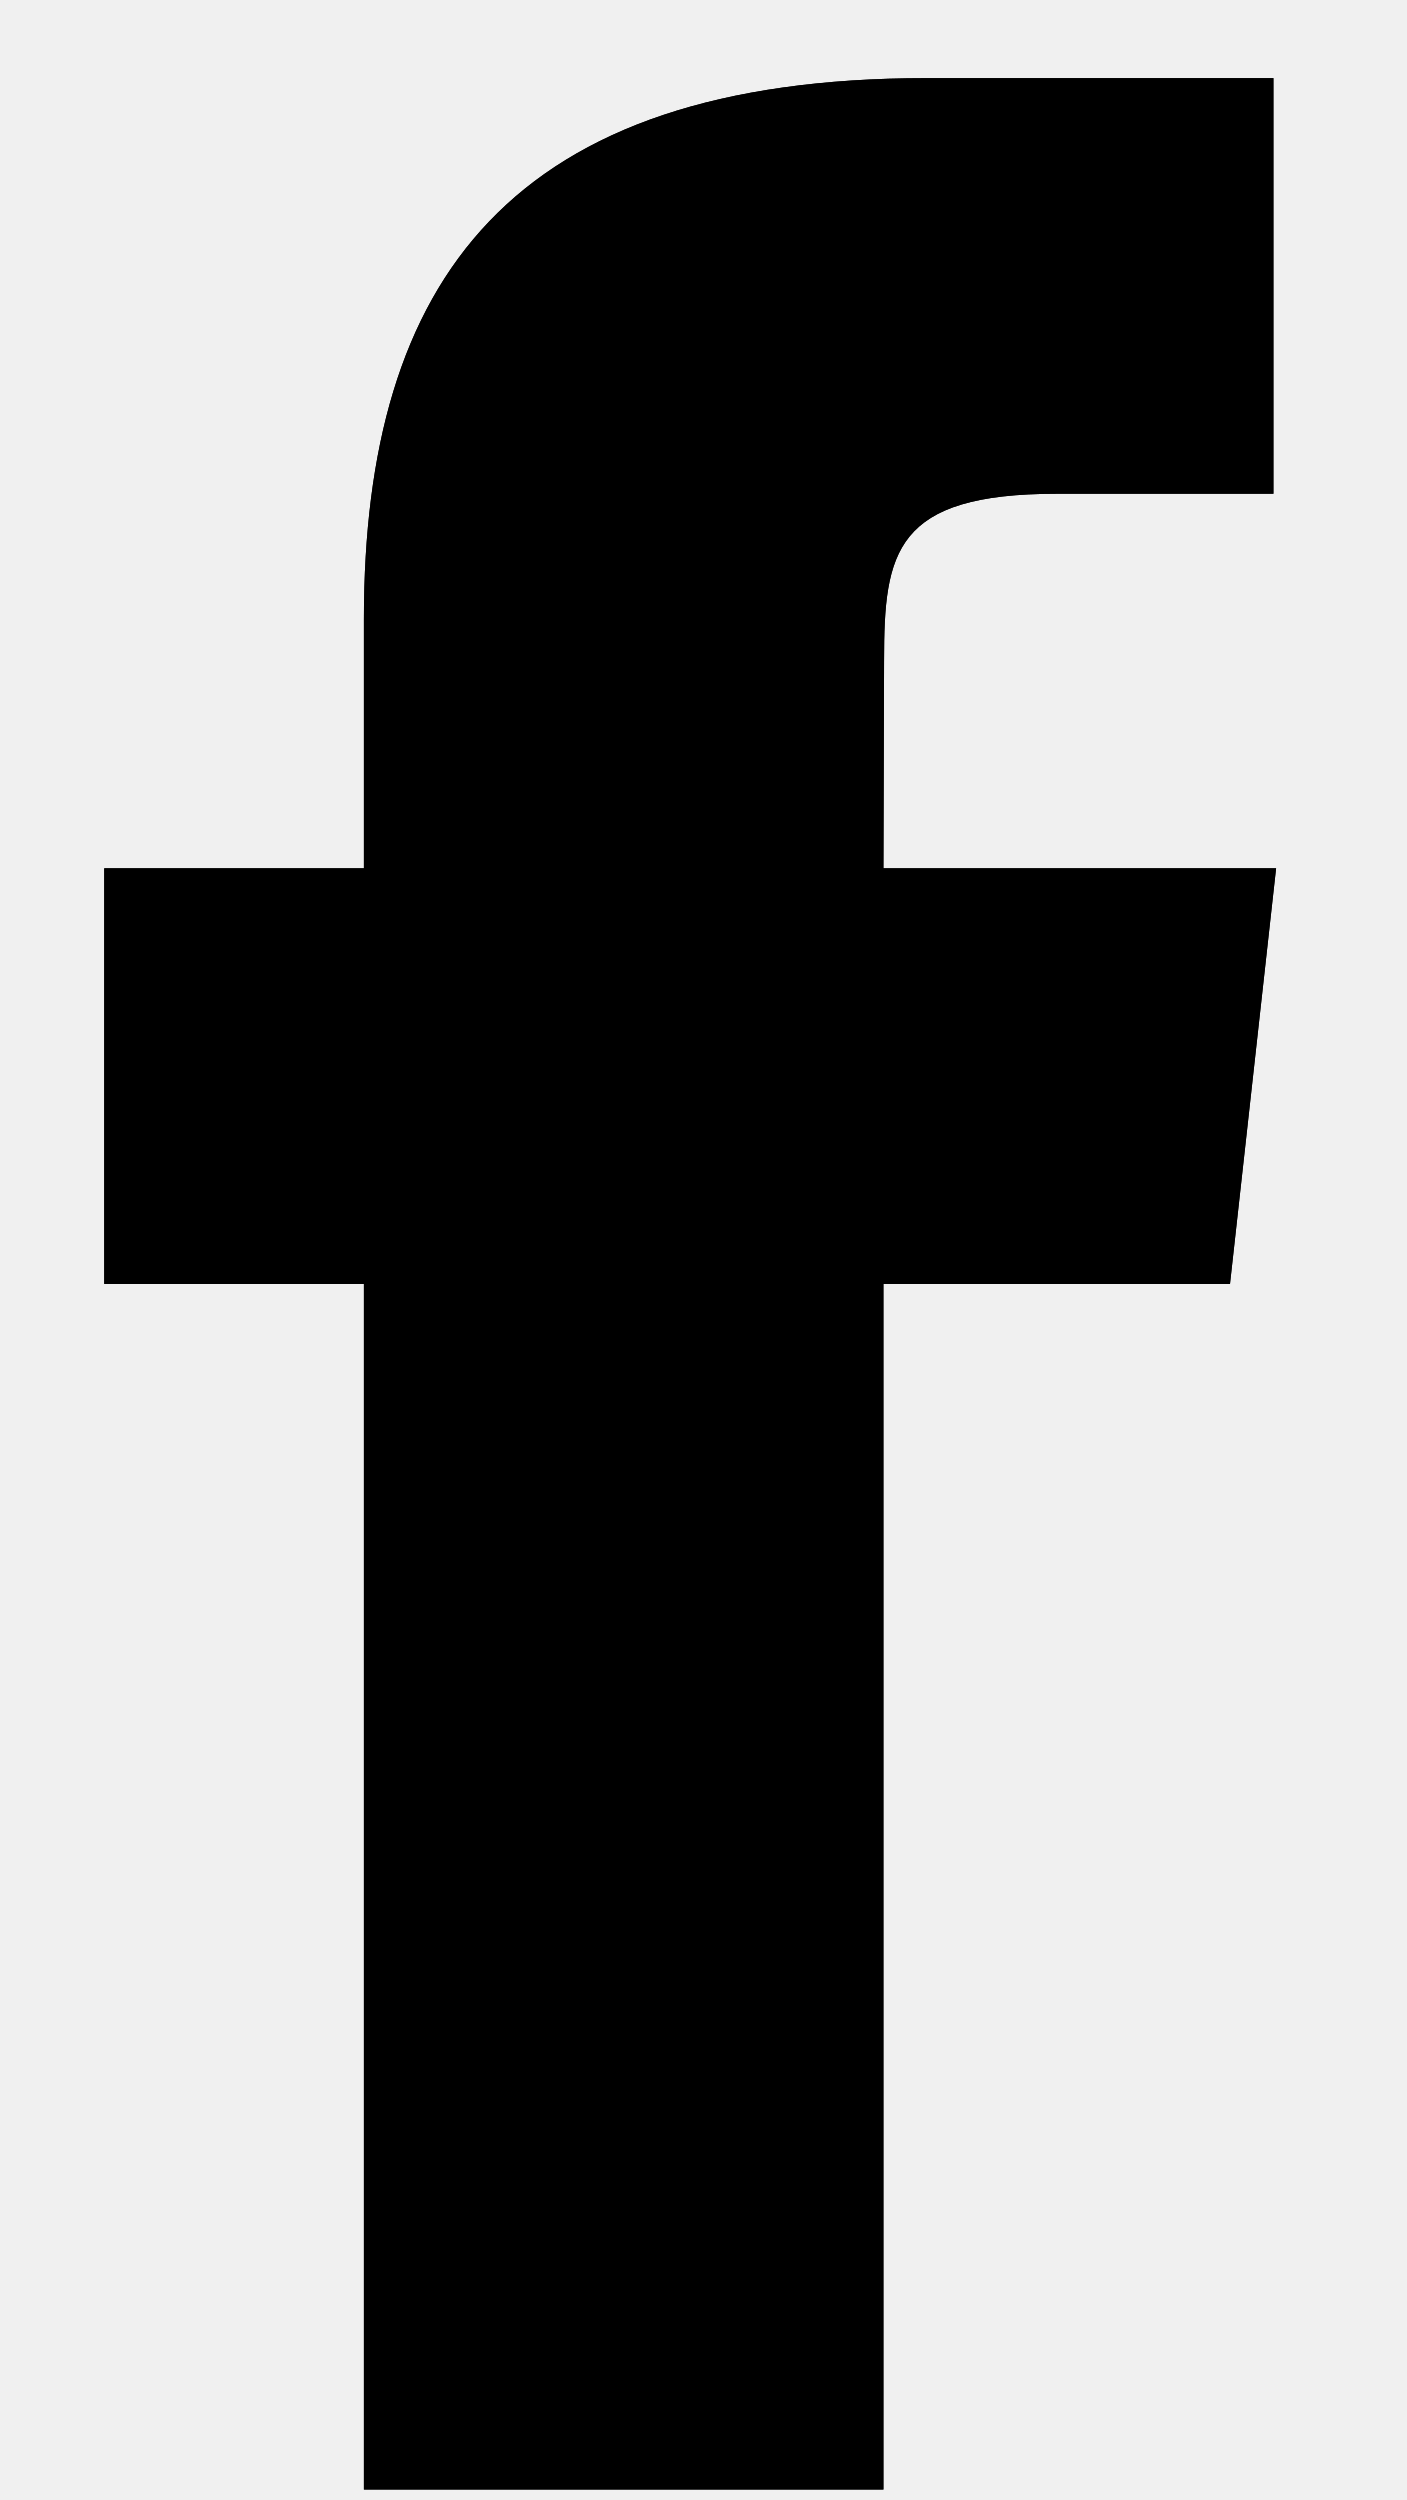
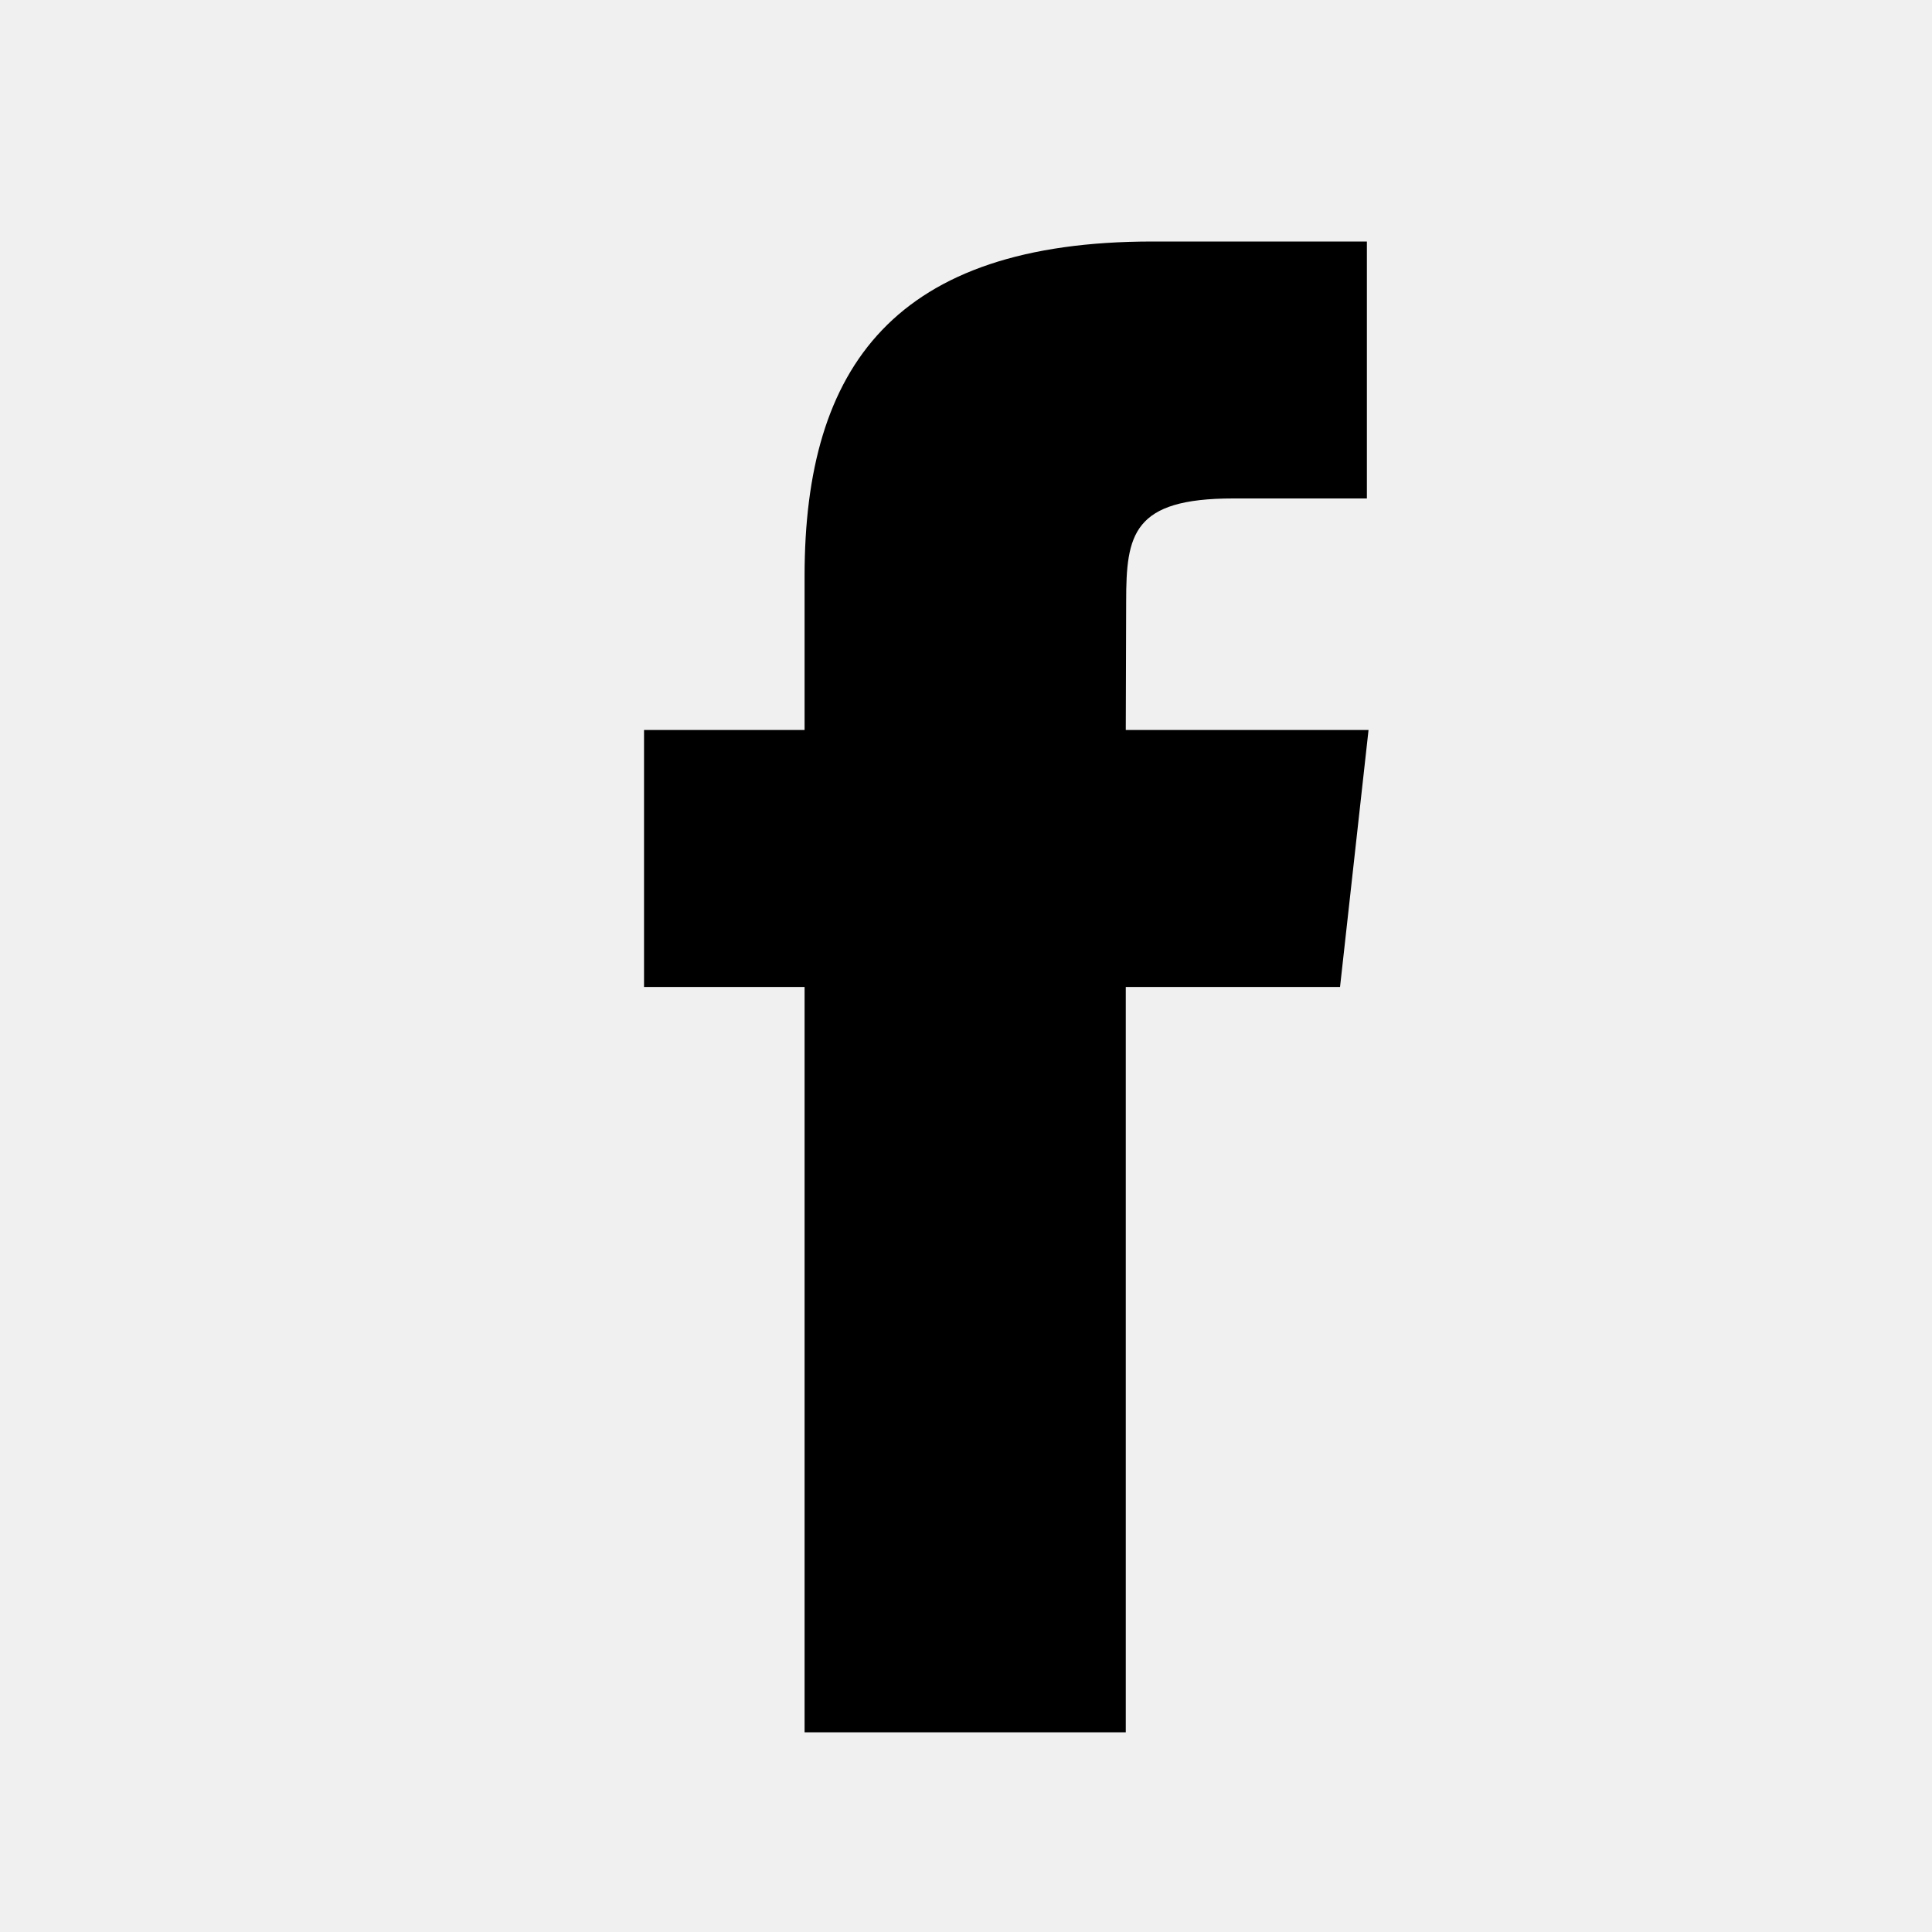
- <svg xmlns="http://www.w3.org/2000/svg" xmlns:xlink="http://www.w3.org/1999/xlink" width="9px" height="16px" viewBox="0 0 9 16" version="1.1">
-   <defs>
-     <path d="M11.654,17.933 L8.329,17.933 L8.329,10.217 L6.667,10.217 L6.667,7.557 L8.329,7.557 L8.329,5.961 C8.329,3.791 9.267,2.5 11.932,2.5 L14.15,2.5 L14.15,5.16 L12.765,5.16 C11.726,5.16 11.658,5.532 11.658,6.226 L11.654,7.557 L14.167,7.557 L13.872,10.217 L11.654,10.217 L11.654,17.933 L11.654,17.933 Z" id="path-1" />
-   </defs>
-   <g id="01-home" stroke="none" stroke-width="1" fill="none" fill-rule="evenodd">
-     <g id="01.01.-Главная" transform="translate(-1286, -7703)">
-       <g id="tying/footer-desktop" transform="translate(63, 7653)">
-         <g id="Group-9">
-           <g id="logo">
-             <g id="Group-4" transform="translate(1181, 48)">
-               <g id="icons/24-ss_vk-b-copy" transform="translate(36, 0)">
-                 <rect id="Background" x="0" y="0" width="20" height="20" />
-                 <rect id="bound" x="0" y="0" width="20" height="20" />
-                 <mask id="mask-2" fill="white">
-                   <use xlink:href="#path-1" />
-                 </mask>
-                 <use id="Shape" fill="#141414" xlink:href="#path-1" />
-                 <g id="colors/black" mask="url(#mask-2)">
-                   <rect id="Background" x="0" y="0" width="20" height="20" />
-                   <rect id="Black-Color-Copy-9" fill="#000000" x="0" y="0" width="20" height="20" />
-                 </g>
-               </g>
-             </g>
-           </g>
-         </g>
-       </g>
-     </g>
-   </g>
+ <svg xmlns="http://www.w3.org/2000/svg" width="20px" height="20px" viewBox="0 0 20 20" version="1.1">
+   <path d="M11.654,17.933 L8.329,17.933 L8.329,10.217 L6.667,10.217 L6.667,7.557 L8.329,7.557 L8.329,5.961 C8.329,3.791 9.267,2.5 11.932,2.5 L14.15,2.5 L14.15,5.16 L12.765,5.16 C11.726,5.16 11.658,5.532 11.658,6.226 L11.654,7.557 L14.167,7.557 L13.872,10.217 L11.654,10.217 L11.654,17.933 L11.654,17.933 Z" id="path-1" />
</svg>
